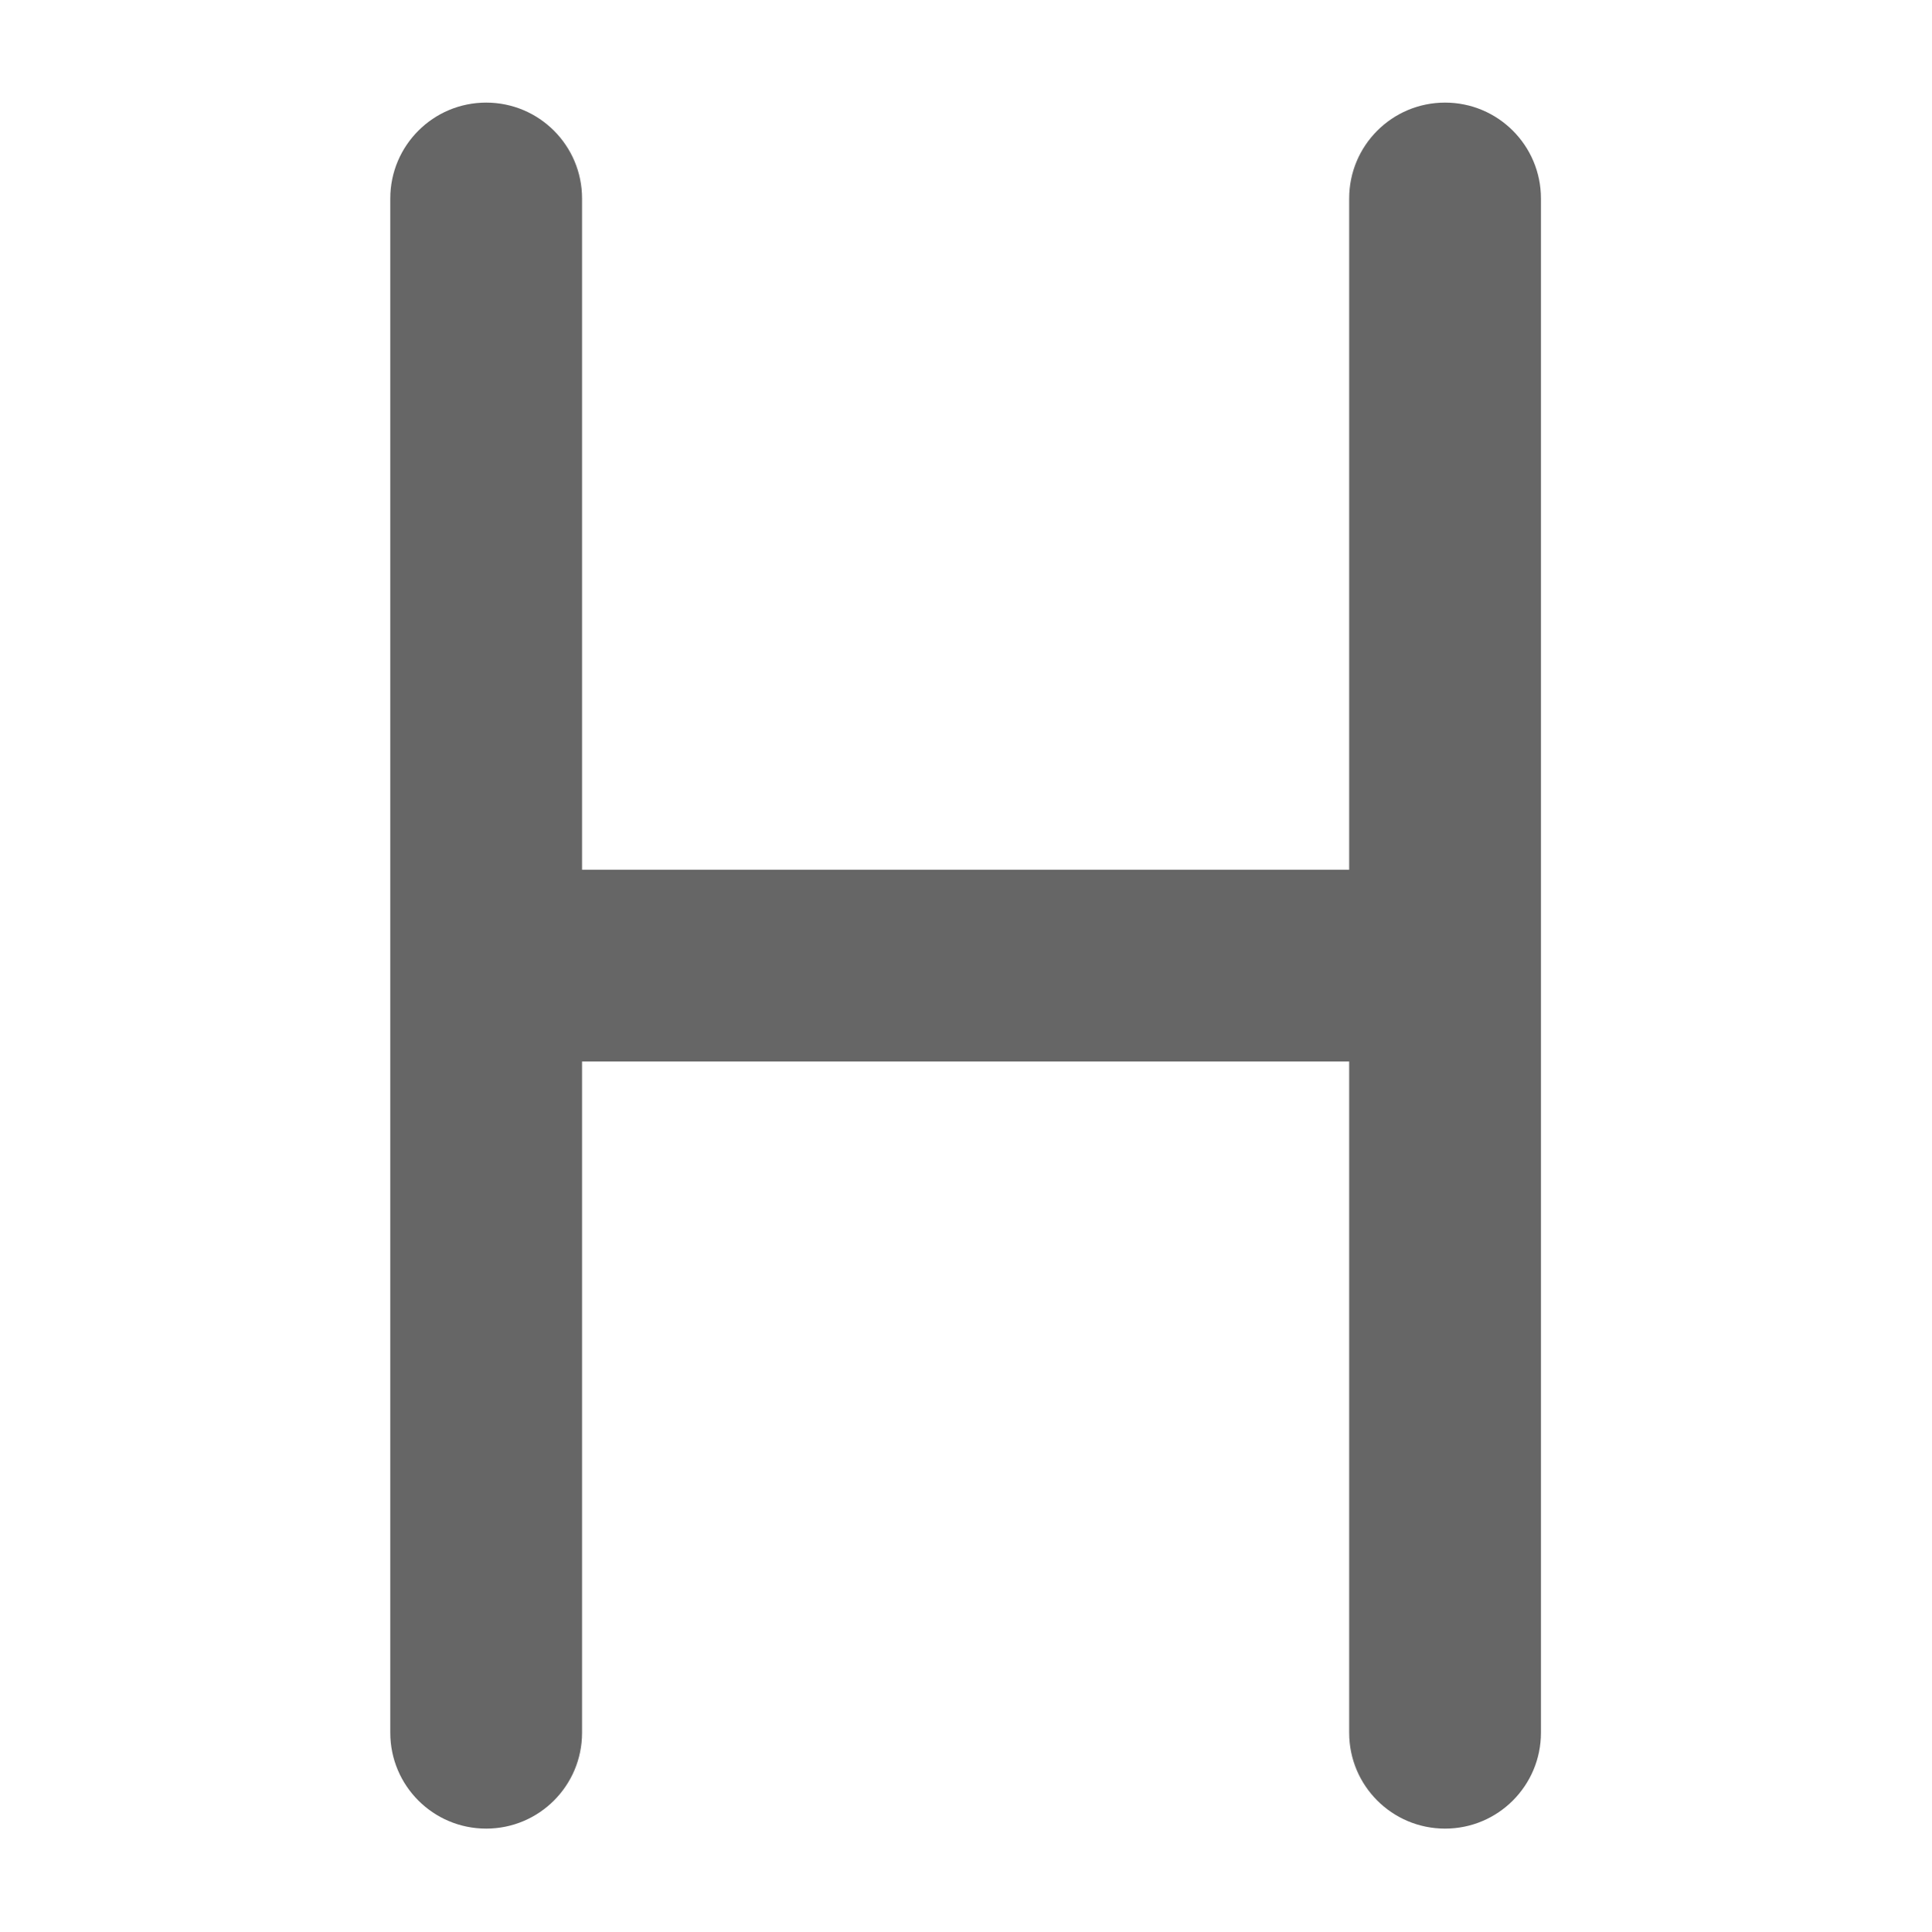
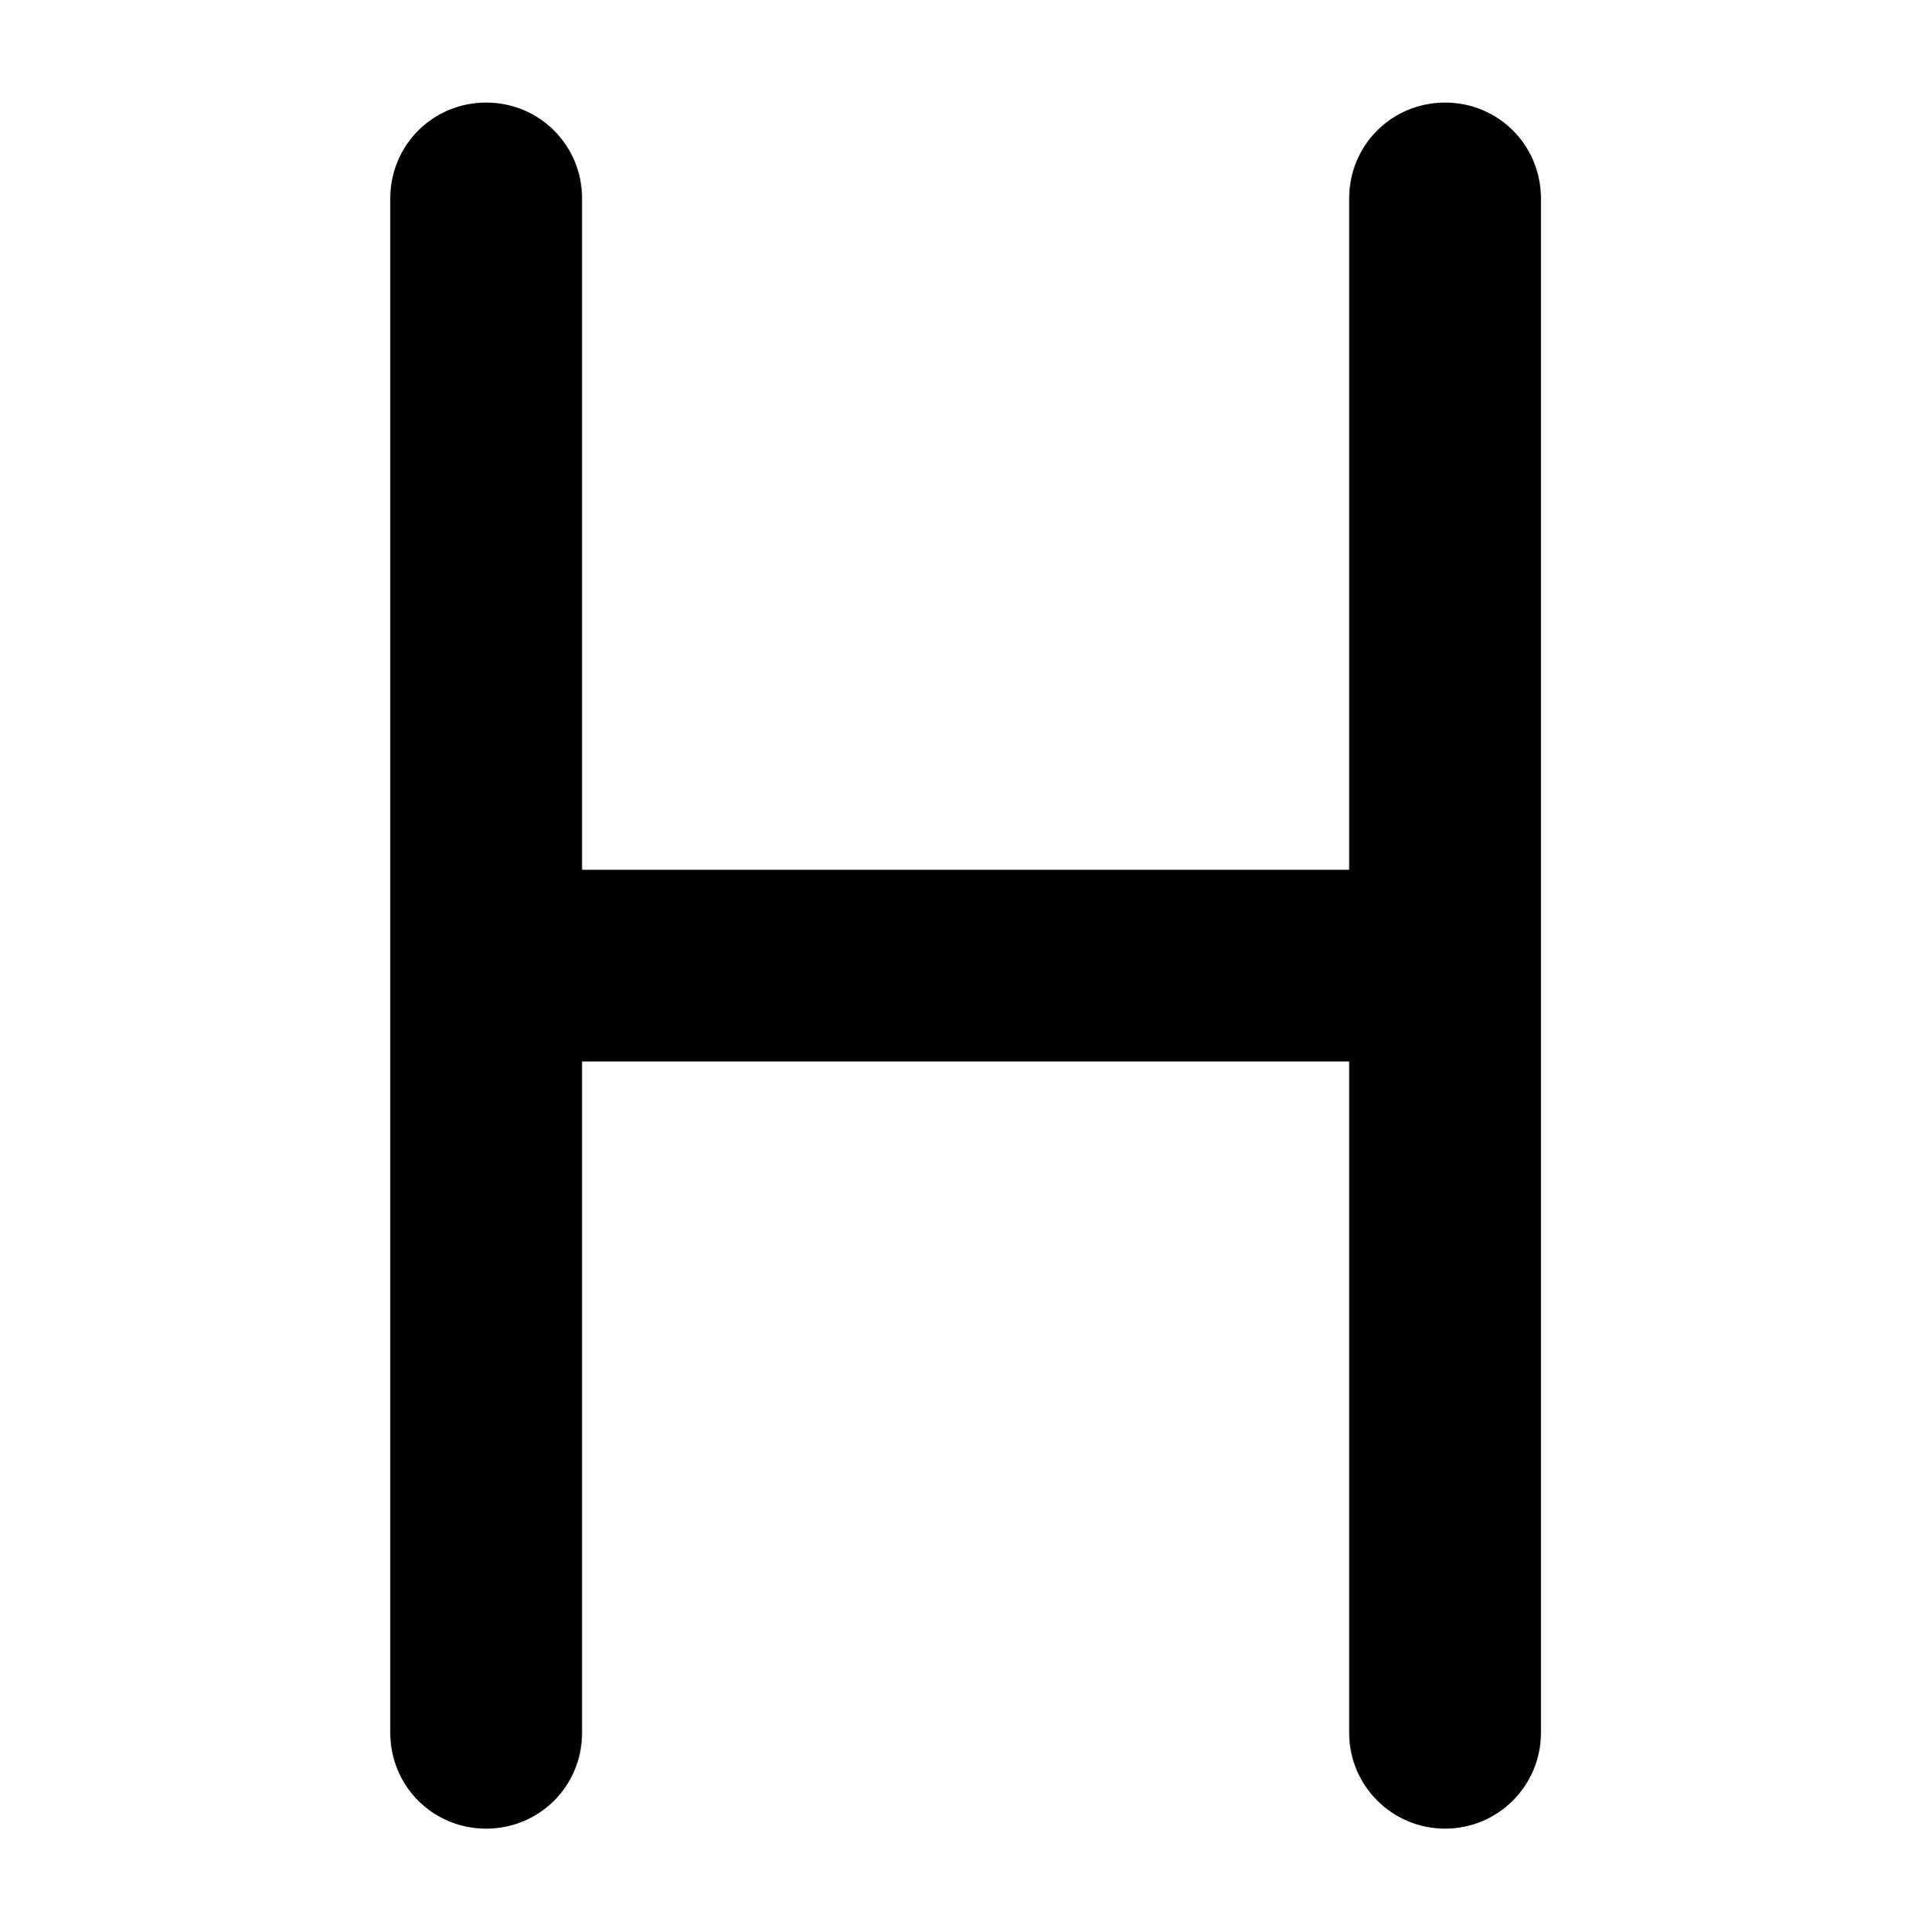
- <svg xmlns="http://www.w3.org/2000/svg" t="1617452643771" class="icon" viewBox="0 0 1024 1024" version="1.1" p-id="2189" width="290" height="290">
-   <defs>
-     <style type="text/css" />
-   </defs>
-   <path d="M308.624 461.156h406.753v-355.909a50.844 50.844 0 1 1 101.688 0v813.505a50.844 50.844 0 0 1-101.688 0v-355.909h-406.753v355.909a50.844 50.844 0 0 1-101.688 0v-813.505a50.844 50.844 0 0 1 101.688 0z" fill="#666666" p-id="2190" />
+ <svg xmlns="http://www.w3.org/2000/svg" version="1.1" id="图层_1" x="0px" y="0px" viewBox="0 0 290 290" style="enable-background:new 0 0 290 290;" xml:space="preserve">
+   <path d="M87.4,130.6h115.2V29.8c0-8,6.4-14.4,14.4-14.4c8,0,14.4,6.4,14.4,14.4c0,0,0,0,0,0v230.4c0,8-6.5,14.4-14.4,14.4  c-7.9,0-14.4-6.4-14.4-14.4V159.4H87.4v100.8c0,8-6.4,14.4-14.4,14.4s-14.4-6.4-14.4-14.4V29.8c0-8,6.4-14.4,14.4-14.4  s14.4,6.4,14.4,14.4V130.6z" />
</svg>
